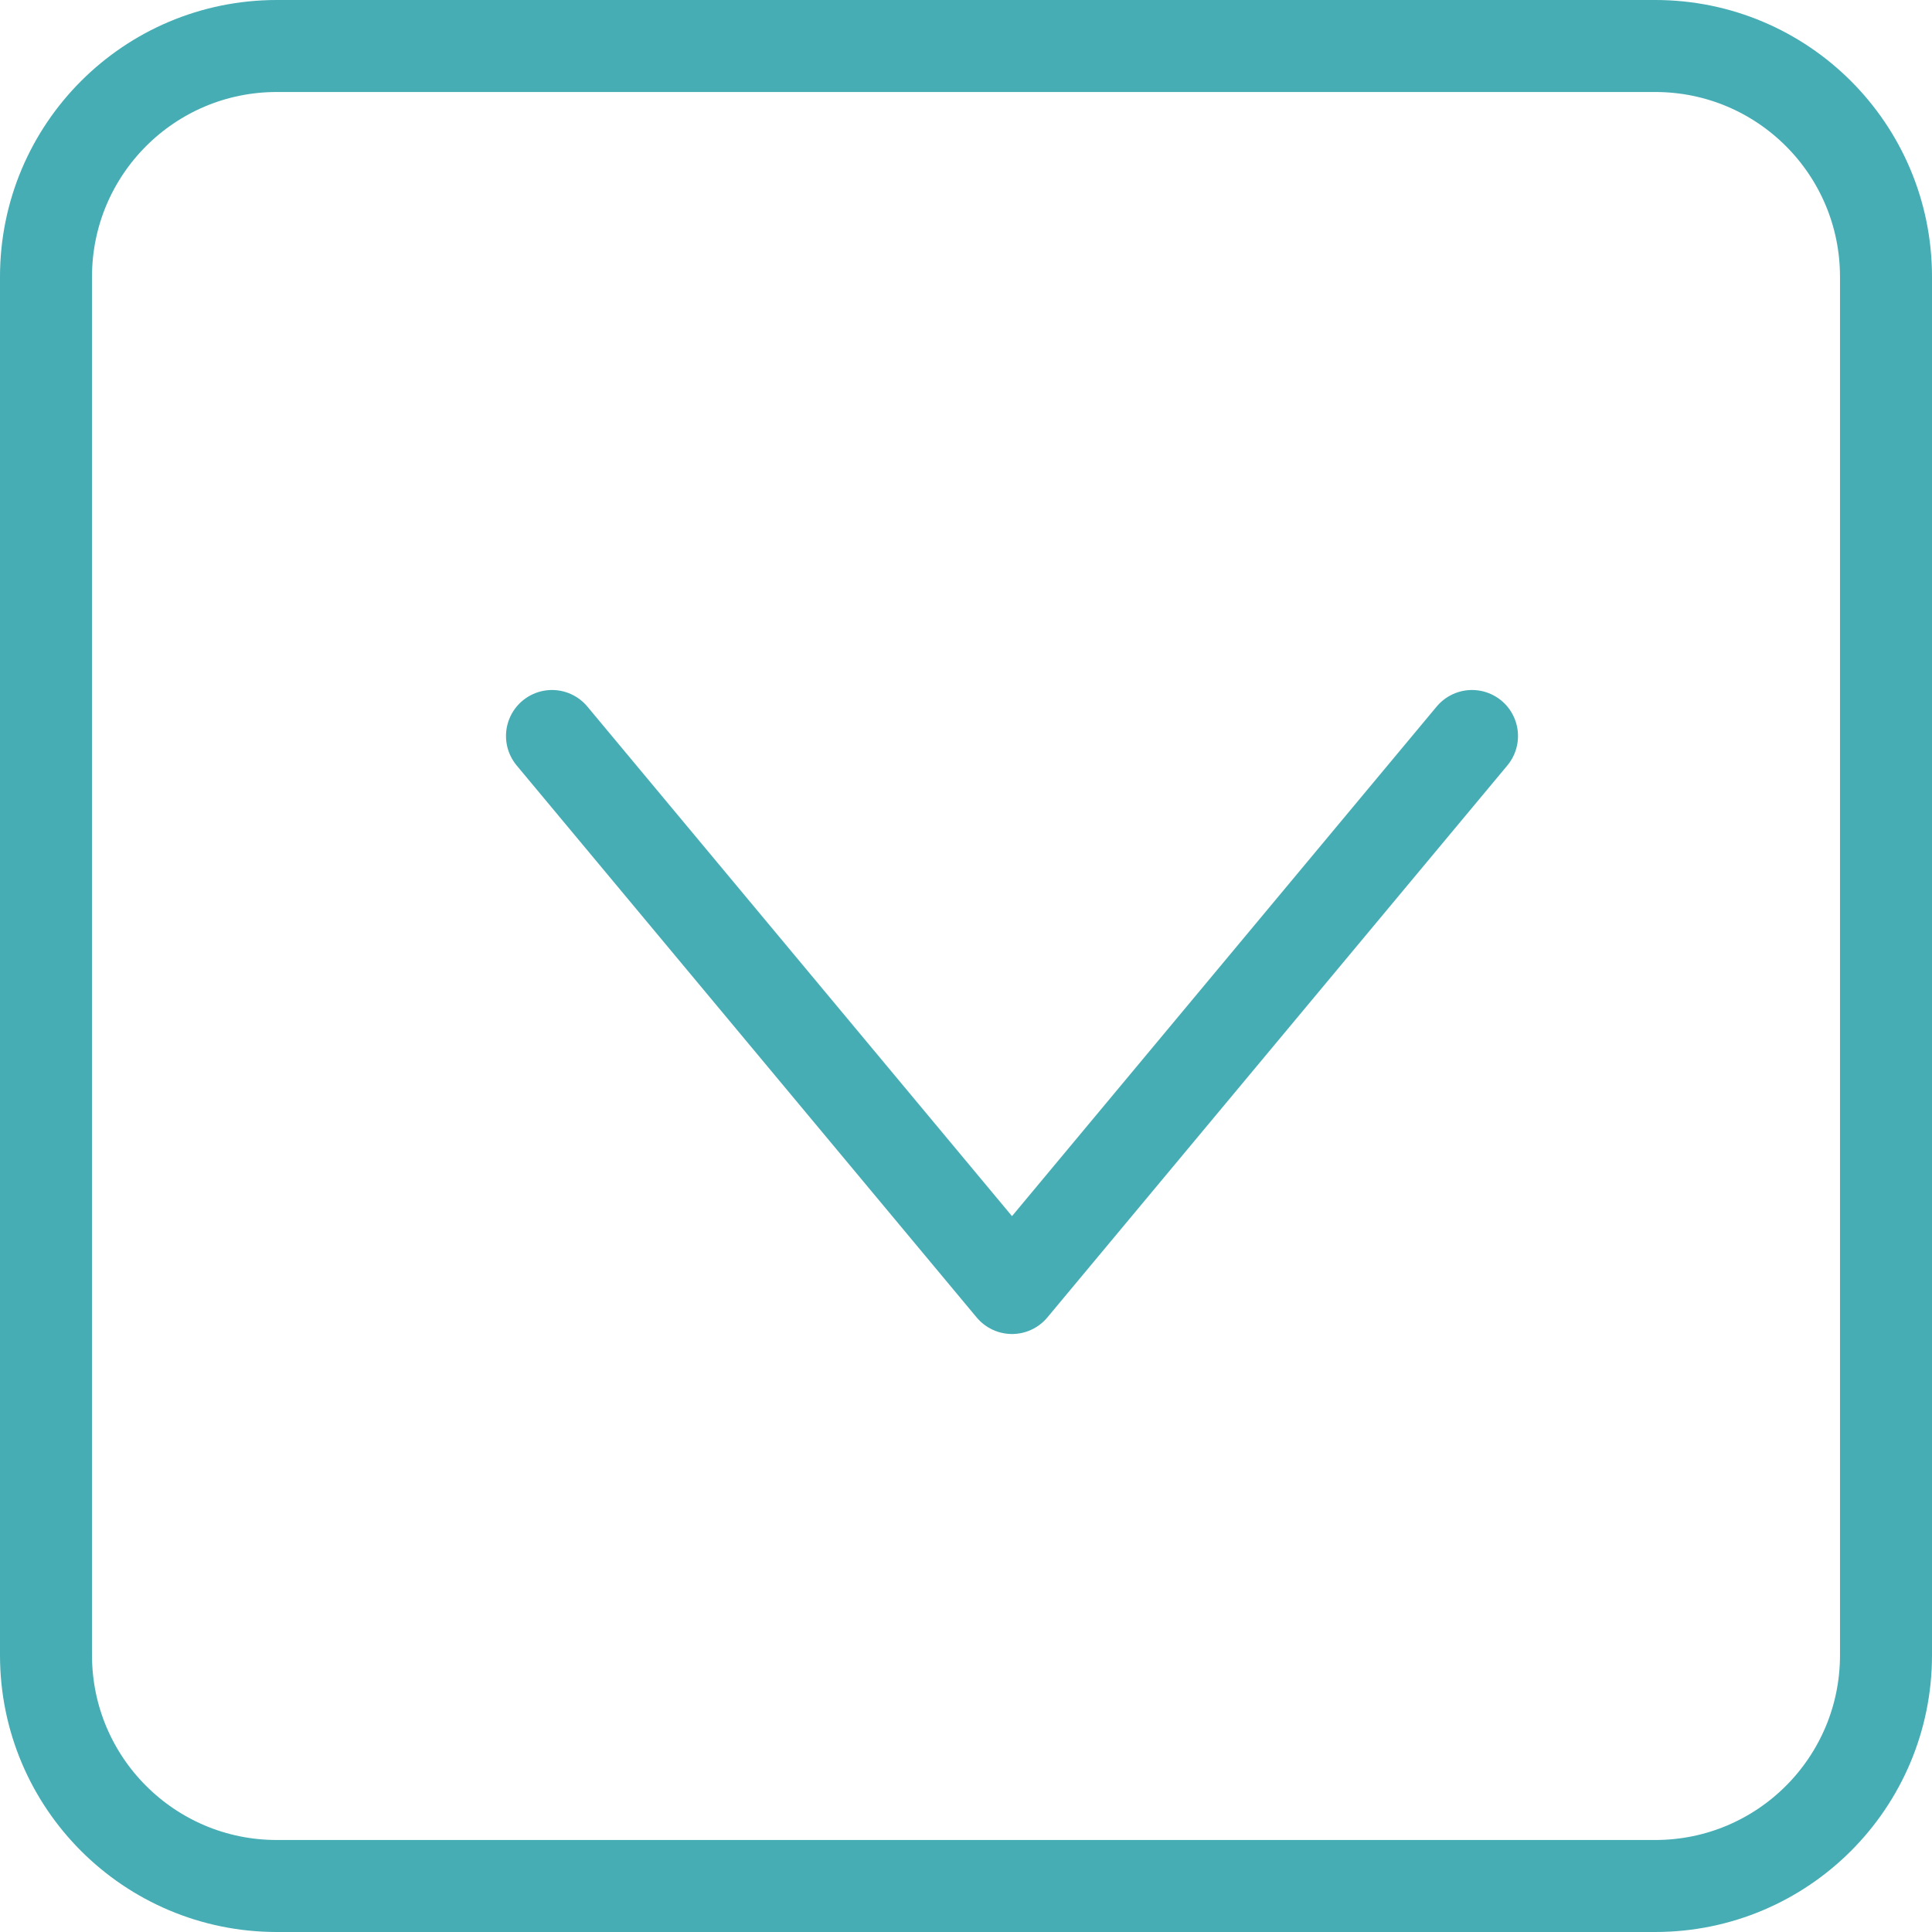
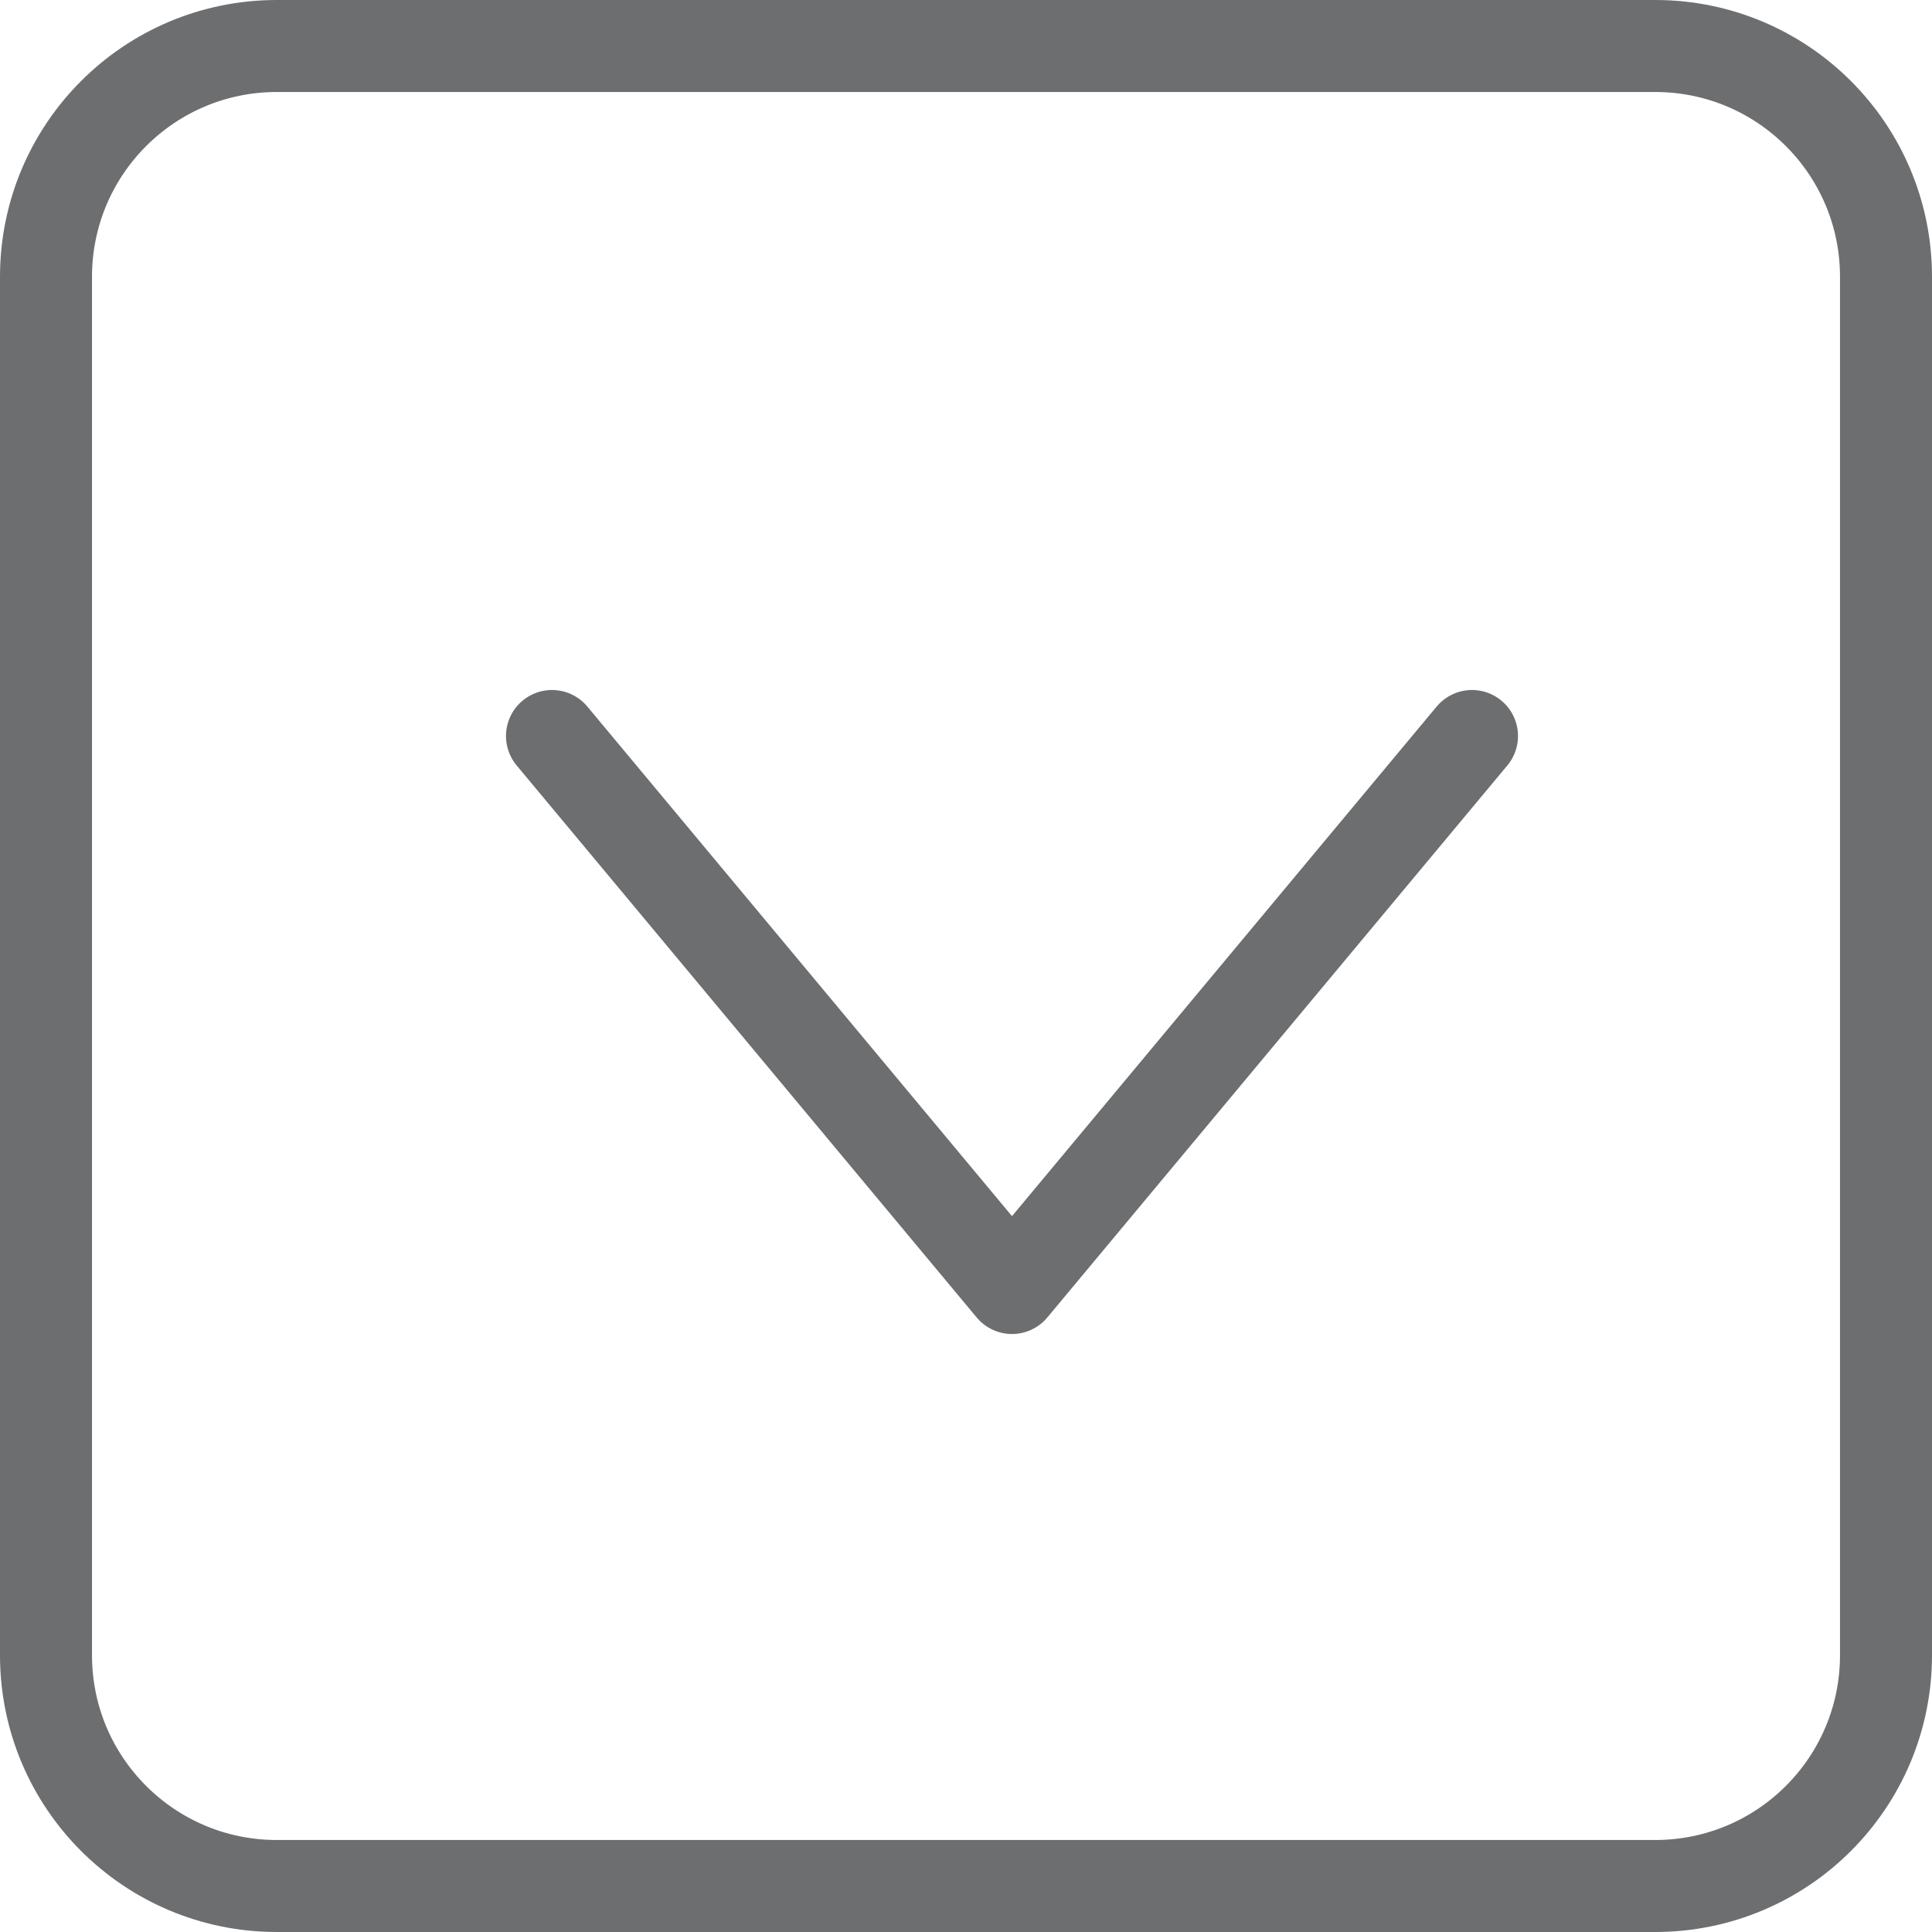
- <svg xmlns="http://www.w3.org/2000/svg" width="21px" height="21px" viewBox="0 0 21 21" version="1.1" style="stroke: rgb(70, 173, 180);">
+ <svg xmlns="http://www.w3.org/2000/svg" width="21px" height="21px" viewBox="0 0 21 21" version="1.1" style="stroke: #6d6e70;">
  <defs />
  <g id="Page-1" stroke="none" stroke-width="1" fill="none" fill-rule="evenodd">
-     <g id="Artboard" transform="translate(-376, -208)" stroke="#F0405E">
+     <g id="Artboard" transform="translate(-376, -208)" stroke="#6d6e70">
      <g id="Drop-Down" transform="translate(376, 208)">
        <g>
-           <path d="M0.5,3.009 L0.5,17.991 C0.5,19.378 1.623,20.5 3.009,20.5 L17.991,20.5 C19.378,20.5 20.5,19.377 20.5,17.991 L20.5,3.009 C20.5,1.622 19.377,0.5 17.991,0.5 L3.009,0.5 C1.622,0.5 0.5,1.623 0.5,3.009 Z" id="Rectangle-4" style="stroke: rgb(70, 173, 180);" />
-           <polyline id="Path-4" stroke-linecap="round" stroke-linejoin="round" points="6 8 11 14 16 8" style="stroke: rgb(70, 173, 180);" />
+           <path d="M0.5,3.009 L0.5,17.991 C0.5,19.378 1.623,20.5 3.009,20.5 L17.991,20.5 C19.378,20.5 20.5,19.377 20.5,17.991 L20.5,3.009 C20.5,1.622 19.377,0.5 17.991,0.5 L3.009,0.5 C1.622,0.5 0.5,1.623 0.5,3.009 Z" id="Rectangle-4" style="stroke: #6d6e70;" />
+           <polyline id="Path-4" stroke-linecap="round" stroke-linejoin="round" points="6 8 11 14 16 8" style="stroke: #6d6e70;" />
        </g>
      </g>
    </g>
  </g>
</svg>
